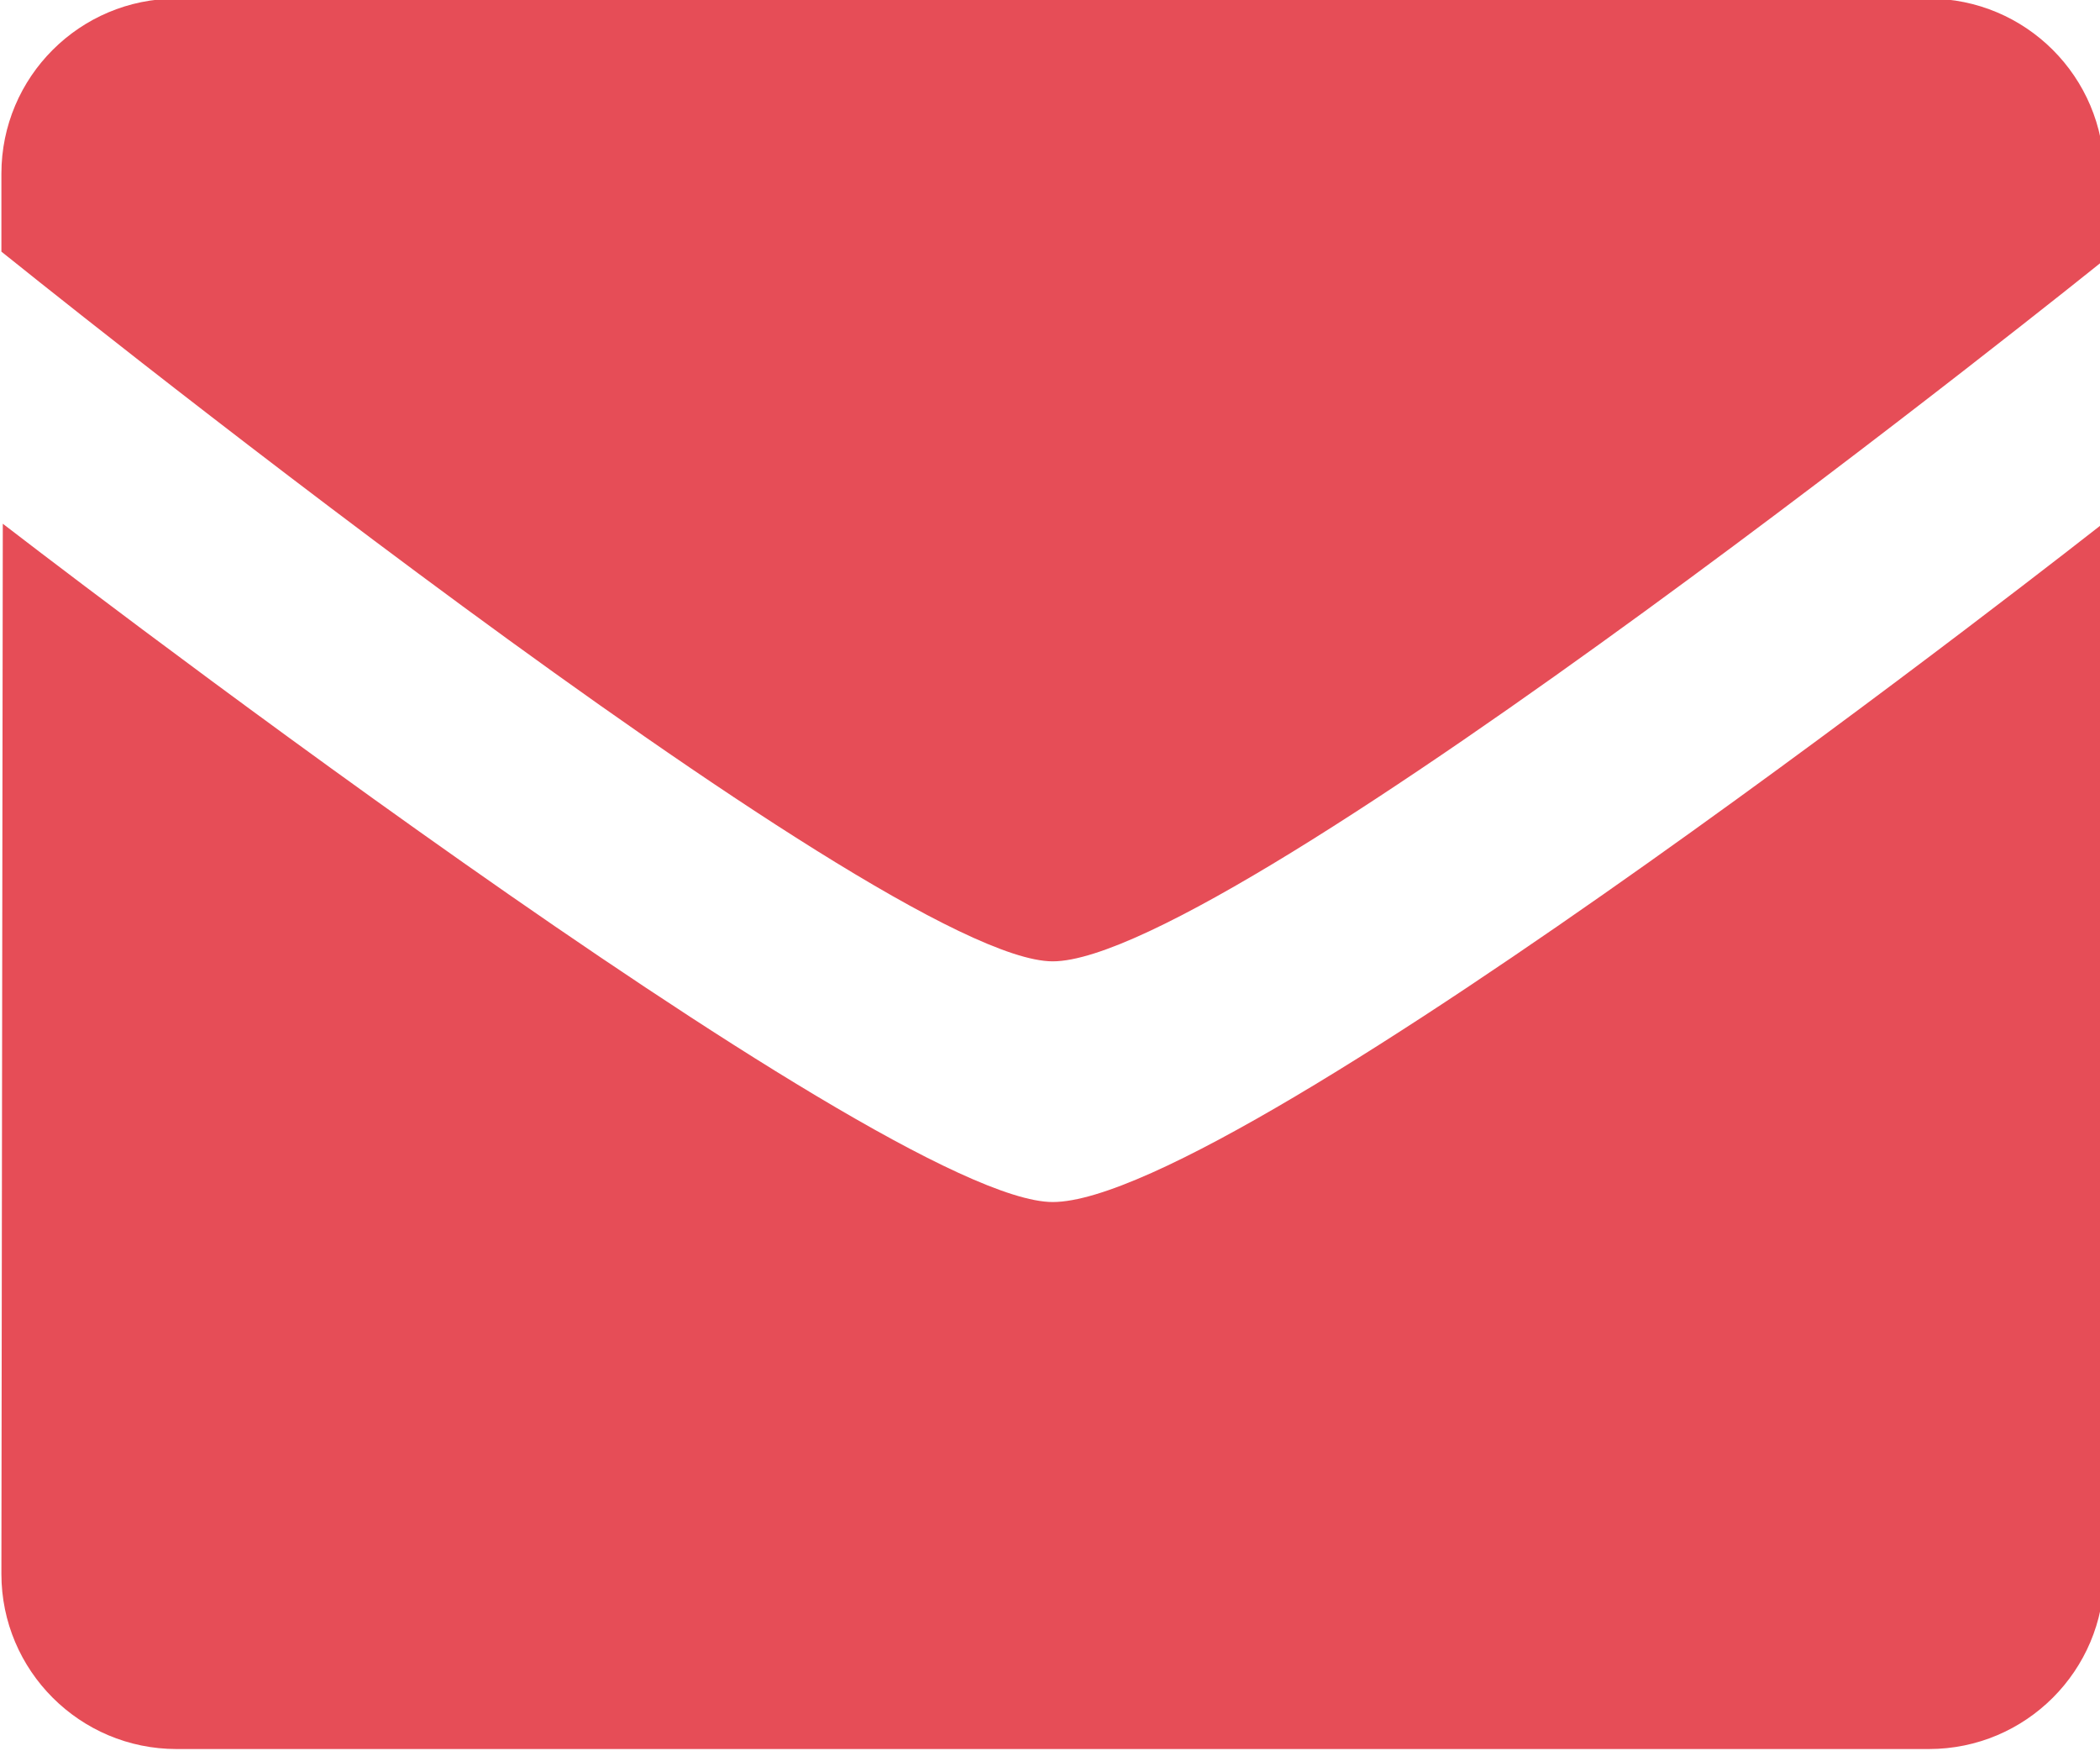
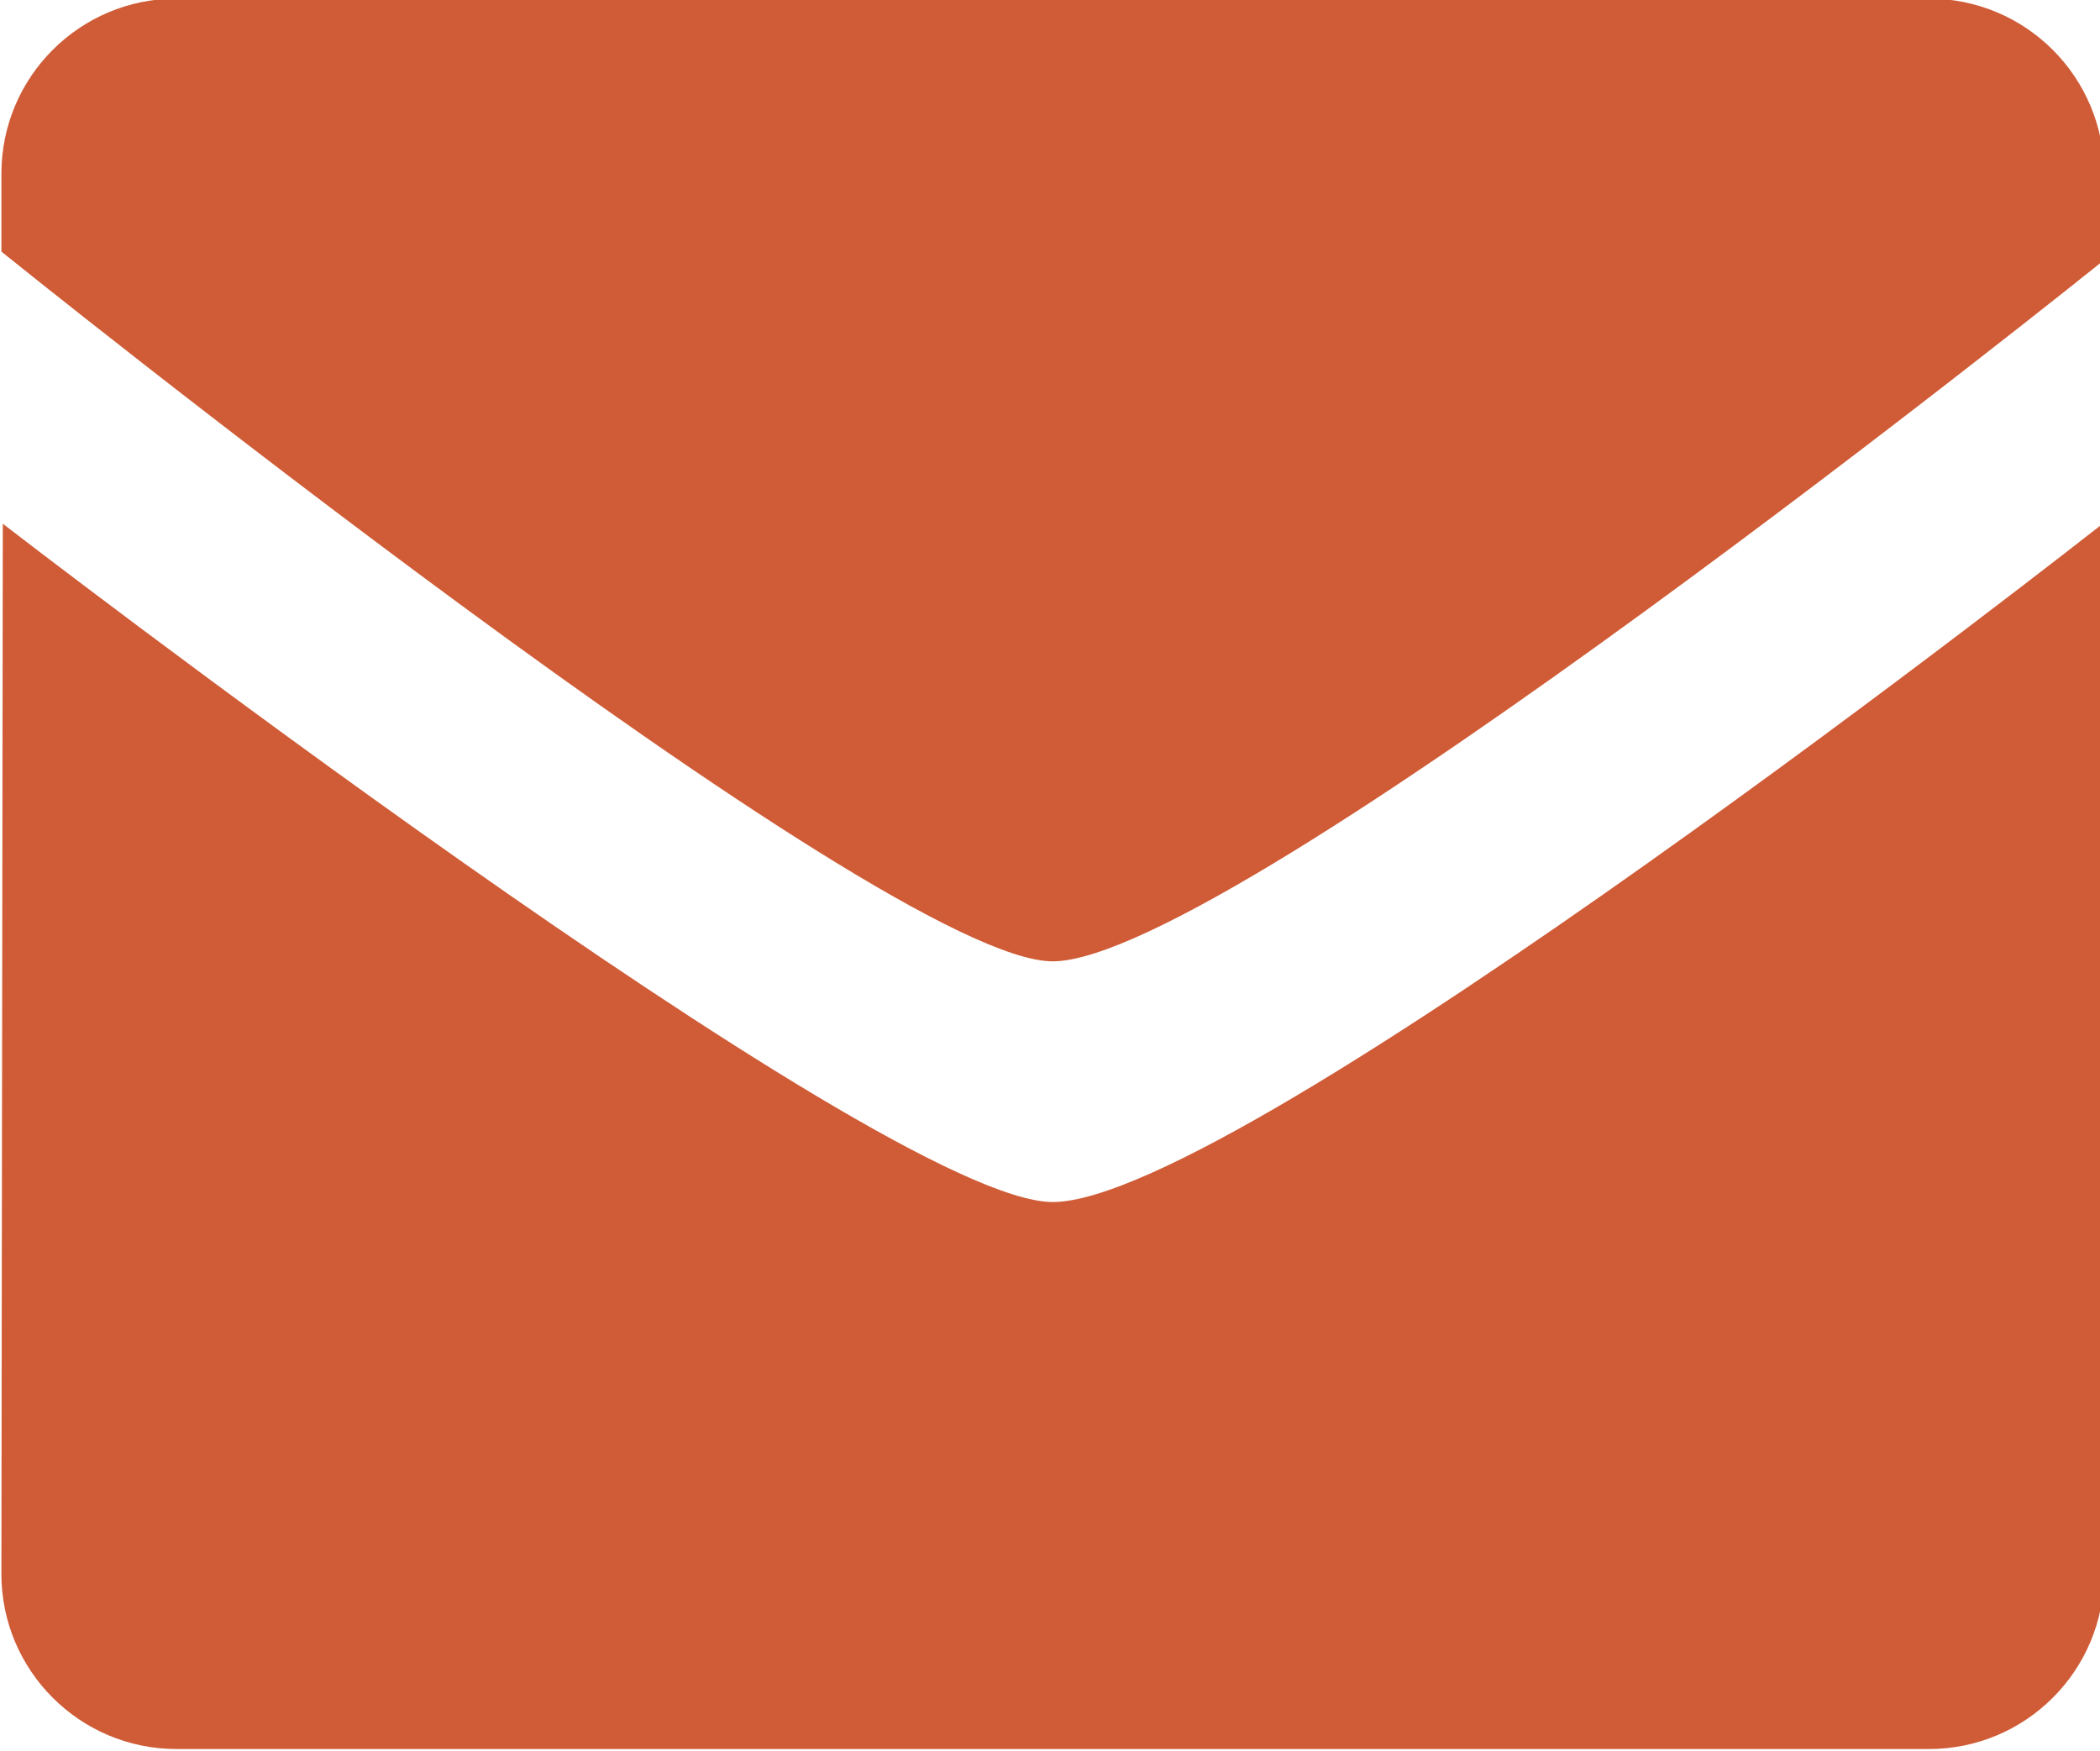
<svg xmlns="http://www.w3.org/2000/svg" width="24" height="20">
  <g>
    <rect fill="none" id="canvas_background" height="22" width="26" y="-1" x="-1" />
  </g>
  <g>
-     <path fill="#e64d57" id="svg_1" d="m12.031,10.984c-1.953,0 -12.015,-8.109 -12.015,-8.109l0,-0.891c0,-1.104 0.896,-2 2.002,-2l20.026,0c1.107,0 2.003,0.896 2.003,2l-0.016,1c0,0 -9.953,8 -12,8zm0,2.75c2.141,0 12,-7.75 12,-7.75l0.016,12c0,1.104 -0.896,2 -2.003,2l-20.026,0c-1.105,0 -2.002,-0.896 -2.002,-2l0.016,-12c-0.001,0 10.046,7.75 11.999,7.75z" clip-rule="evenodd" />
+     <path fill="#CF5C36" id="svg_1" d="m12.031,10.984c-1.953,0 -12.015,-8.109 -12.015,-8.109l0,-0.891c0,-1.104 0.896,-2 2.002,-2l20.026,0c1.107,0 2.003,0.896 2.003,2l-0.016,1c0,0 -9.953,8 -12,8zm0,2.75c2.141,0 12,-7.75 12,-7.75l0.016,12c0,1.104 -0.896,2 -2.003,2l-20.026,0c-1.105,0 -2.002,-0.896 -2.002,-2l0.016,-12c-0.001,0 10.046,7.75 11.999,7.75z" clip-rule="evenodd" />
  </g>
</svg>
